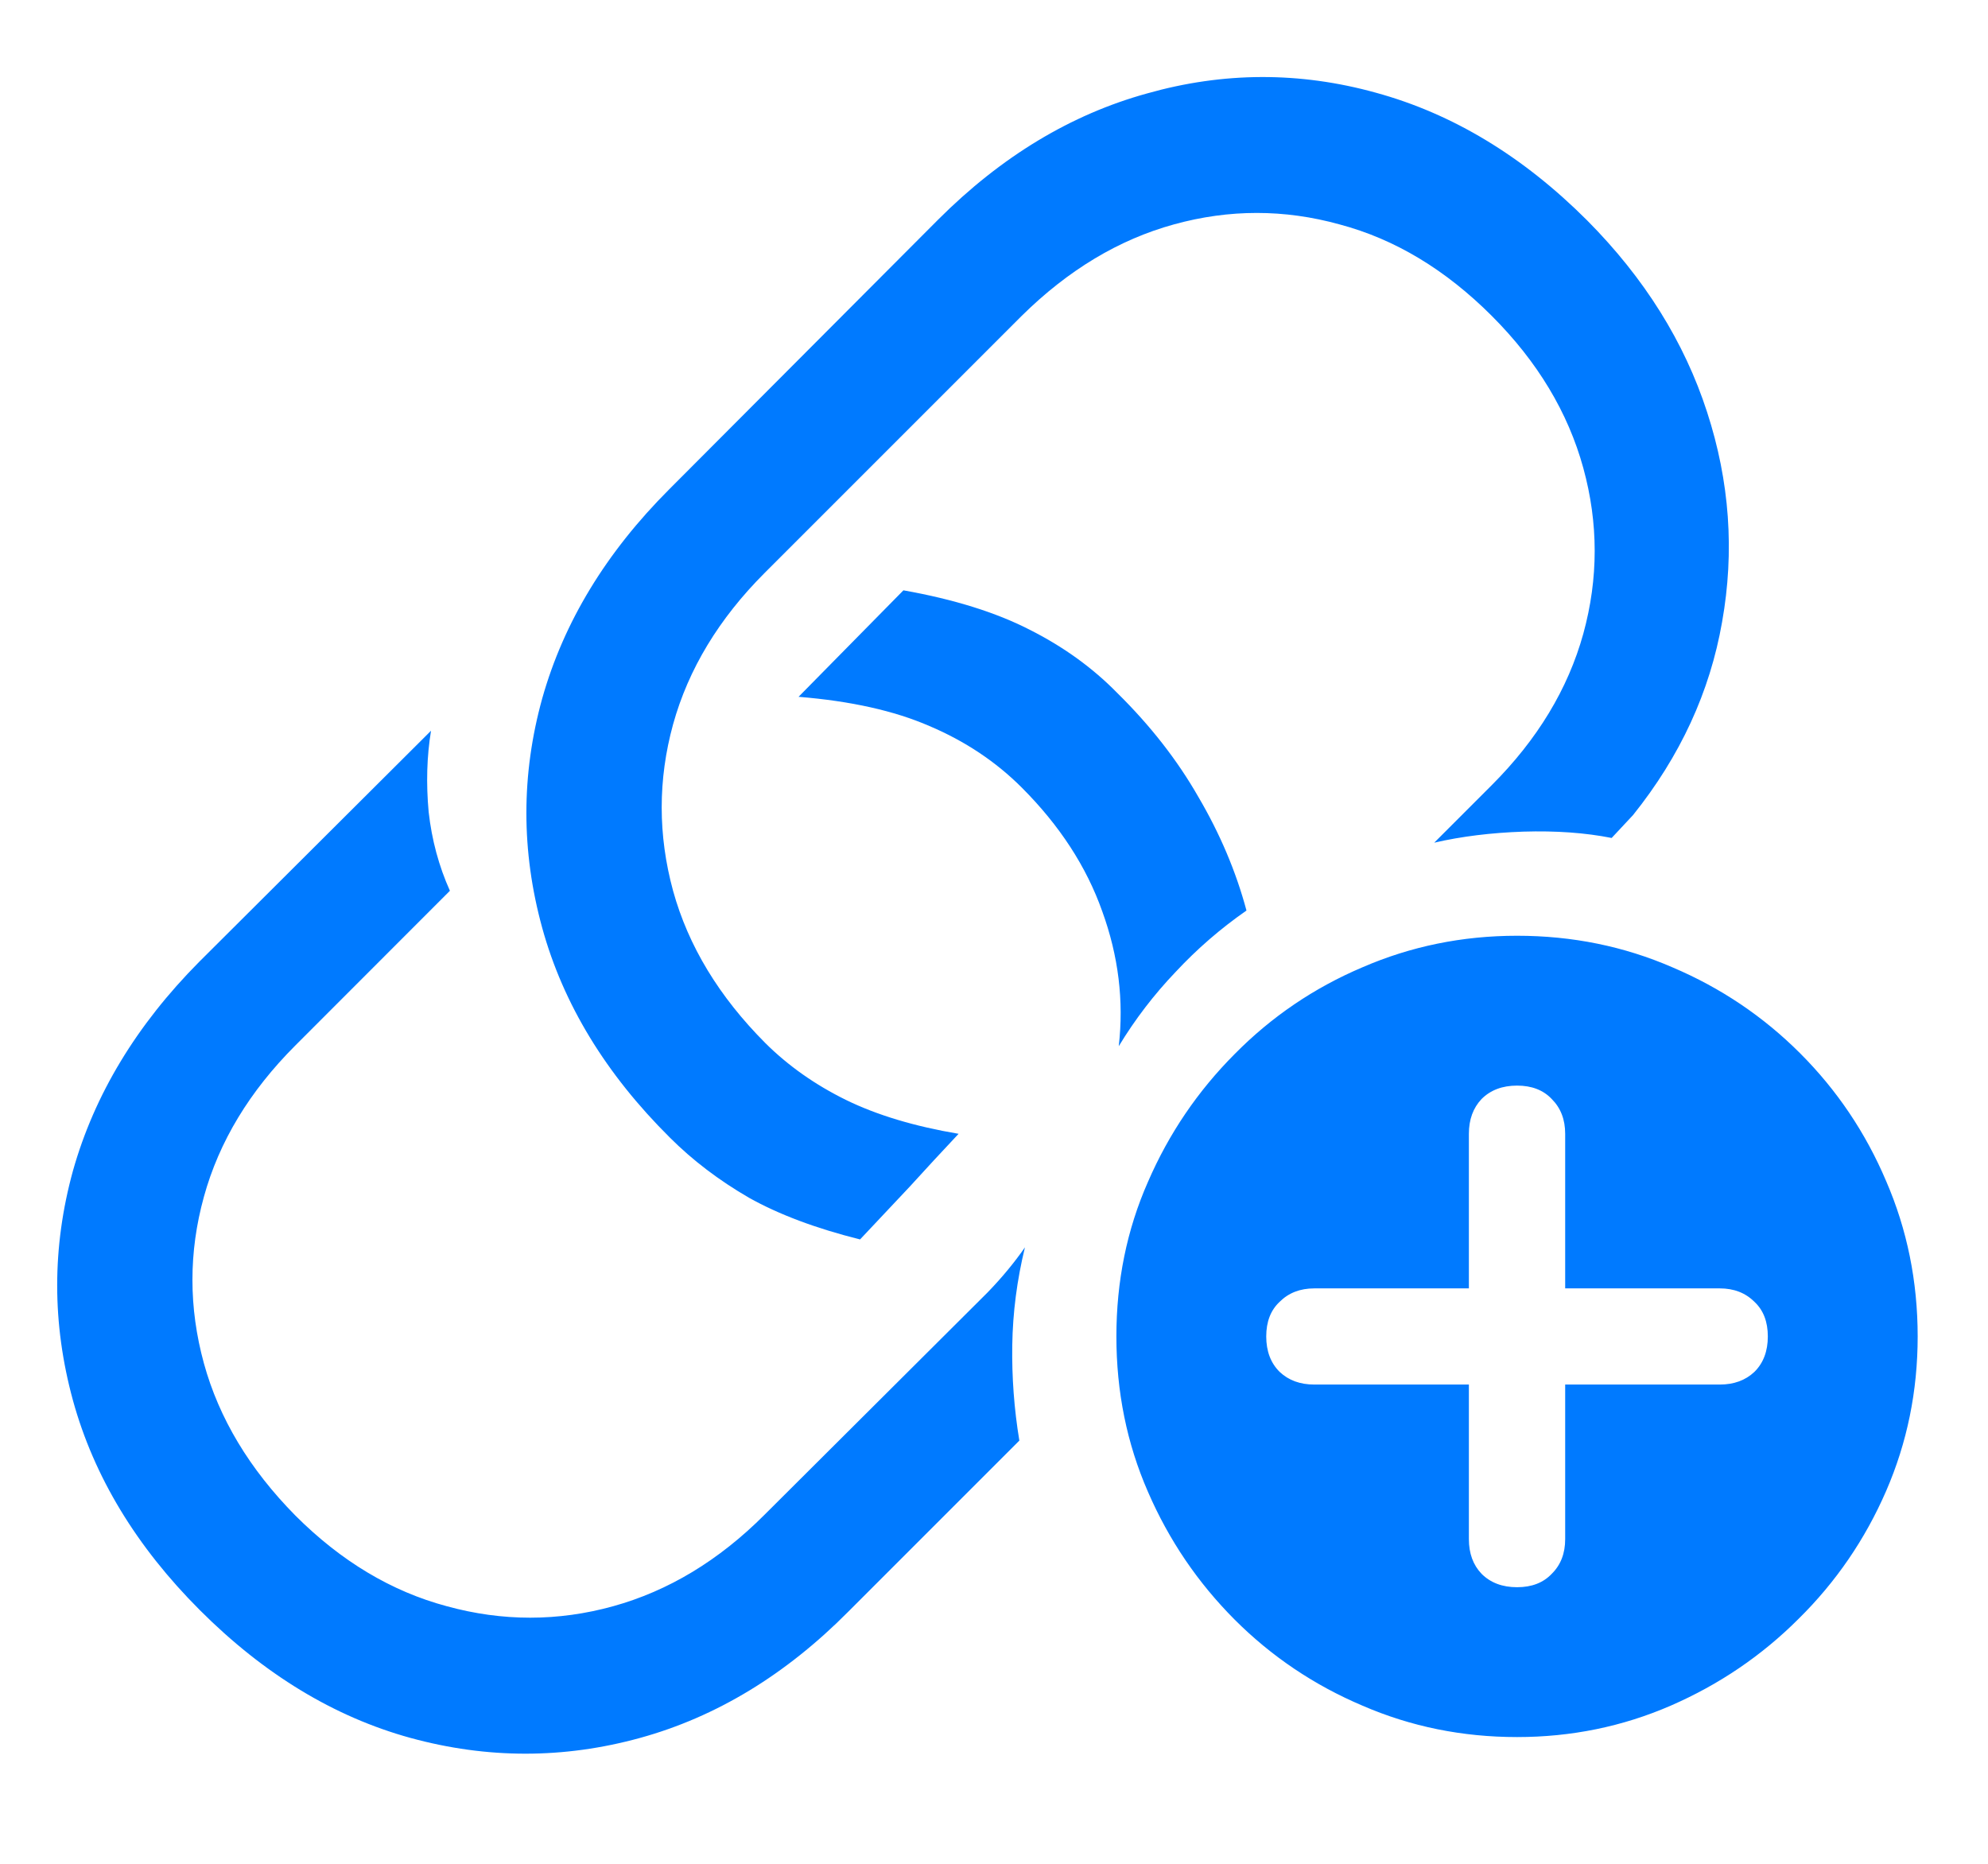
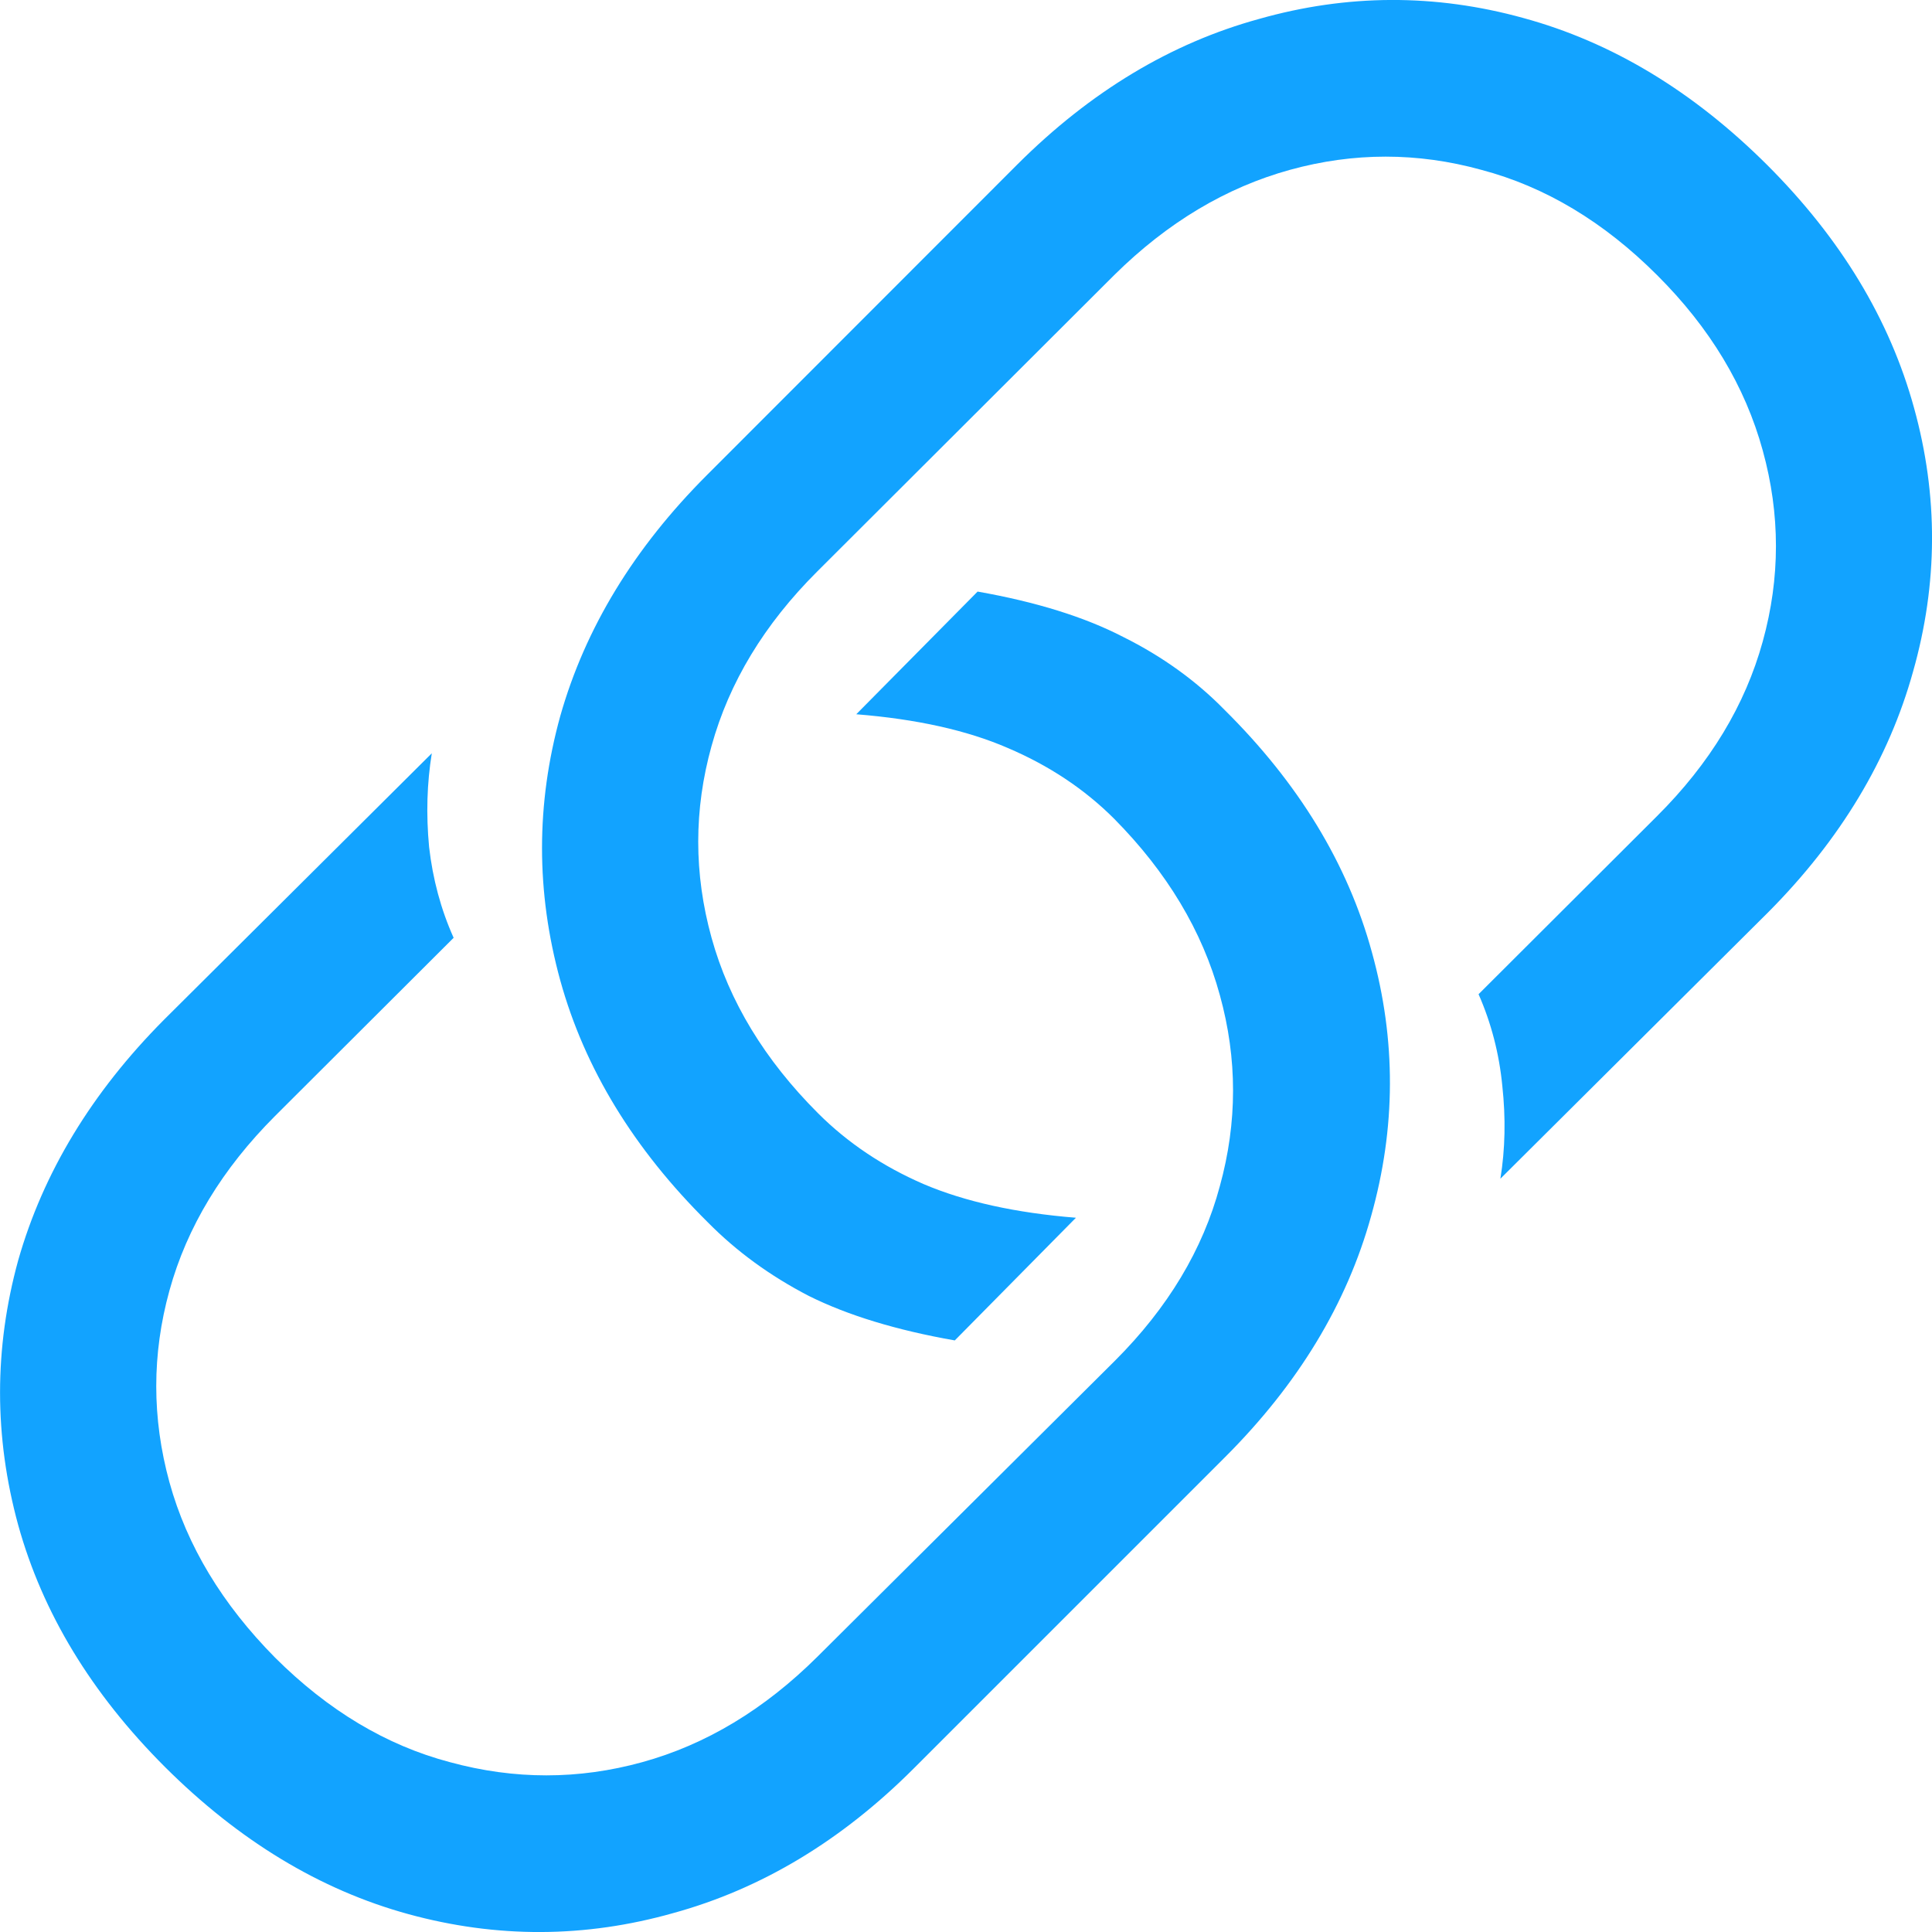
- <svg xmlns="http://www.w3.org/2000/svg" width="16" height="15" viewBox="0 0 16 15" fill="none">
-   <path d="M1.609 12.959C1.097 12.447 0.756 11.884 0.587 11.27C0.418 10.652 0.418 10.037 0.587 9.423C0.76 8.809 1.099 8.249 1.603 7.741L3.469 5.881C3.435 6.088 3.429 6.306 3.45 6.535C3.475 6.759 3.532 6.971 3.621 7.169L2.377 8.414C2.009 8.782 1.763 9.188 1.641 9.632C1.518 10.077 1.518 10.523 1.641 10.972C1.763 11.416 2.009 11.824 2.377 12.197C2.745 12.565 3.151 12.808 3.596 12.927C4.044 13.05 4.491 13.05 4.935 12.927C5.379 12.804 5.786 12.559 6.154 12.19L7.95 10.4C8.064 10.282 8.164 10.161 8.249 10.039C8.185 10.301 8.151 10.563 8.147 10.826C8.143 11.084 8.162 11.34 8.204 11.594L6.827 12.971C6.323 13.479 5.764 13.818 5.151 13.987C4.537 14.156 3.922 14.156 3.304 13.987C2.69 13.818 2.125 13.475 1.609 12.959ZM6.427 5.608L7.271 4.751C7.677 4.823 8.016 4.929 8.287 5.068C8.557 5.204 8.792 5.373 8.991 5.576C9.258 5.839 9.476 6.118 9.645 6.414C9.819 6.71 9.948 7.015 10.032 7.328C9.825 7.472 9.634 7.637 9.461 7.823C9.287 8.005 9.135 8.204 9.004 8.42C9.046 8.056 9.002 7.694 8.871 7.334C8.744 6.975 8.528 6.643 8.223 6.338C8.016 6.131 7.768 5.965 7.48 5.843C7.197 5.72 6.846 5.642 6.427 5.608ZM5.392 9.156C4.876 8.644 4.533 8.081 4.364 7.468C4.194 6.85 4.194 6.234 4.364 5.621C4.537 5.007 4.878 4.446 5.386 3.938L7.55 1.768C8.058 1.26 8.619 0.921 9.232 0.752C9.846 0.578 10.46 0.576 11.073 0.746C11.691 0.915 12.258 1.258 12.774 1.774C13.236 2.239 13.557 2.754 13.739 3.316C13.921 3.875 13.961 4.438 13.86 5.005C13.762 5.568 13.523 6.086 13.143 6.56L12.971 6.744C12.76 6.702 12.523 6.685 12.26 6.693C12.002 6.702 11.763 6.731 11.543 6.782L12.006 6.319C12.374 5.951 12.62 5.544 12.743 5.1C12.865 4.656 12.865 4.211 12.743 3.767C12.62 3.319 12.374 2.91 12.006 2.542C11.634 2.17 11.226 1.924 10.781 1.806C10.337 1.683 9.893 1.683 9.448 1.806C9.004 1.928 8.596 2.174 8.223 2.542L6.154 4.611C5.786 4.979 5.54 5.386 5.417 5.83C5.295 6.274 5.295 6.721 5.417 7.169C5.54 7.614 5.788 8.022 6.16 8.395C6.342 8.576 6.558 8.729 6.808 8.852C7.057 8.974 7.36 9.065 7.715 9.125C7.584 9.264 7.453 9.406 7.322 9.55C7.191 9.689 7.057 9.831 6.922 9.975C6.566 9.886 6.268 9.774 6.027 9.639C5.786 9.499 5.574 9.338 5.392 9.156ZM12.21 13.98C11.769 13.98 11.355 13.896 10.965 13.727C10.576 13.562 10.233 13.331 9.937 13.035C9.641 12.738 9.408 12.396 9.239 12.006C9.069 11.617 8.985 11.2 8.985 10.756C8.985 10.312 9.069 9.897 9.239 9.512C9.408 9.122 9.641 8.78 9.937 8.483C10.233 8.183 10.576 7.95 10.965 7.785C11.355 7.616 11.769 7.531 12.21 7.531C12.654 7.531 13.071 7.616 13.46 7.785C13.849 7.95 14.192 8.181 14.488 8.477C14.784 8.773 15.015 9.116 15.18 9.505C15.349 9.895 15.434 10.312 15.434 10.756C15.434 11.196 15.349 11.611 15.18 12C15.011 12.389 14.776 12.732 14.476 13.028C14.179 13.325 13.837 13.557 13.447 13.727C13.058 13.896 12.645 13.98 12.21 13.98ZM12.21 12.774C12.328 12.774 12.421 12.738 12.489 12.666C12.561 12.595 12.597 12.502 12.597 12.387V11.143H13.841C13.955 11.143 14.048 11.109 14.12 11.041C14.192 10.97 14.228 10.874 14.228 10.756C14.228 10.637 14.192 10.544 14.12 10.477C14.048 10.405 13.955 10.369 13.841 10.369H12.597V9.125C12.597 9.01 12.561 8.917 12.489 8.845C12.421 8.773 12.328 8.737 12.21 8.737C12.091 8.737 11.996 8.773 11.924 8.845C11.856 8.917 11.822 9.01 11.822 9.125V10.369H10.578C10.464 10.369 10.371 10.405 10.299 10.477C10.227 10.544 10.191 10.637 10.191 10.756C10.191 10.874 10.227 10.97 10.299 11.041C10.371 11.109 10.464 11.143 10.578 11.143H11.822V12.387C11.822 12.502 11.856 12.595 11.924 12.666C11.996 12.738 12.091 12.774 12.21 12.774Z" fill="#007AFF" />
+ <svg xmlns="http://www.w3.org/2000/svg" width="10" height="10" viewBox="0 0 10 10" fill="none">
+   <path d="M5.06 3.062C5.361 3.115 5.613 3.193 5.814 3.297C6.015 3.397 6.19 3.523 6.337 3.673C6.721 4.053 6.976 4.471 7.101 4.929C7.227 5.384 7.225 5.839 7.097 6.294C6.971 6.749 6.719 7.164 6.342 7.541L4.729 9.154C4.355 9.528 3.94 9.777 3.485 9.902C3.029 10.031 2.571 10.033 2.112 9.907C1.657 9.782 1.237 9.528 0.853 9.145C0.473 8.765 0.22 8.348 0.094 7.893C-0.031 7.436 -0.031 6.979 0.094 6.524C0.223 6.07 0.475 5.654 0.849 5.278L2.235 3.899C2.21 4.053 2.205 4.214 2.221 4.384C2.24 4.55 2.282 4.707 2.348 4.854L1.424 5.776C1.151 6.049 0.968 6.35 0.877 6.68C0.786 7.009 0.786 7.34 0.877 7.672C0.968 8.002 1.151 8.304 1.424 8.58C1.698 8.853 1.999 9.034 2.329 9.121C2.663 9.212 2.994 9.212 3.324 9.121C3.654 9.03 3.956 8.848 4.23 8.576L5.772 7.042C6.045 6.769 6.226 6.468 6.314 6.139C6.405 5.809 6.405 5.48 6.314 5.151C6.223 4.818 6.04 4.514 5.767 4.238C5.613 4.084 5.429 3.962 5.215 3.871C5.005 3.78 4.744 3.722 4.432 3.697L5.06 3.062ZM4.942 6.938C4.64 6.885 4.388 6.808 4.187 6.708C3.986 6.604 3.812 6.477 3.664 6.327C3.28 5.947 3.026 5.53 2.9 5.075C2.774 4.617 2.774 4.161 2.9 3.706C3.029 3.251 3.282 2.836 3.659 2.459L5.267 0.85C5.644 0.474 6.061 0.223 6.517 0.098C6.972 -0.031 7.428 -0.033 7.884 0.093C8.343 0.218 8.764 0.472 9.148 0.855C9.528 1.235 9.781 1.653 9.907 2.111C10.033 2.566 10.031 3.021 9.902 3.476C9.776 3.93 9.526 4.346 9.152 4.722L7.766 6.101C7.791 5.947 7.794 5.787 7.776 5.621C7.76 5.455 7.719 5.296 7.653 5.146L8.577 4.224C8.851 3.951 9.033 3.65 9.124 3.32C9.215 2.991 9.215 2.662 9.124 2.332C9.033 2 8.851 1.697 8.577 1.424C8.301 1.148 7.997 0.966 7.667 0.879C7.337 0.788 7.007 0.788 6.677 0.879C6.347 0.97 6.043 1.151 5.767 1.424L4.23 2.958C3.956 3.231 3.774 3.532 3.683 3.861C3.591 4.191 3.591 4.522 3.683 4.854C3.774 5.183 3.958 5.486 4.234 5.762C4.388 5.916 4.571 6.038 4.781 6.129C4.995 6.22 5.258 6.278 5.569 6.303L4.942 6.938Z" fill="#12A3FF" />
</svg>
